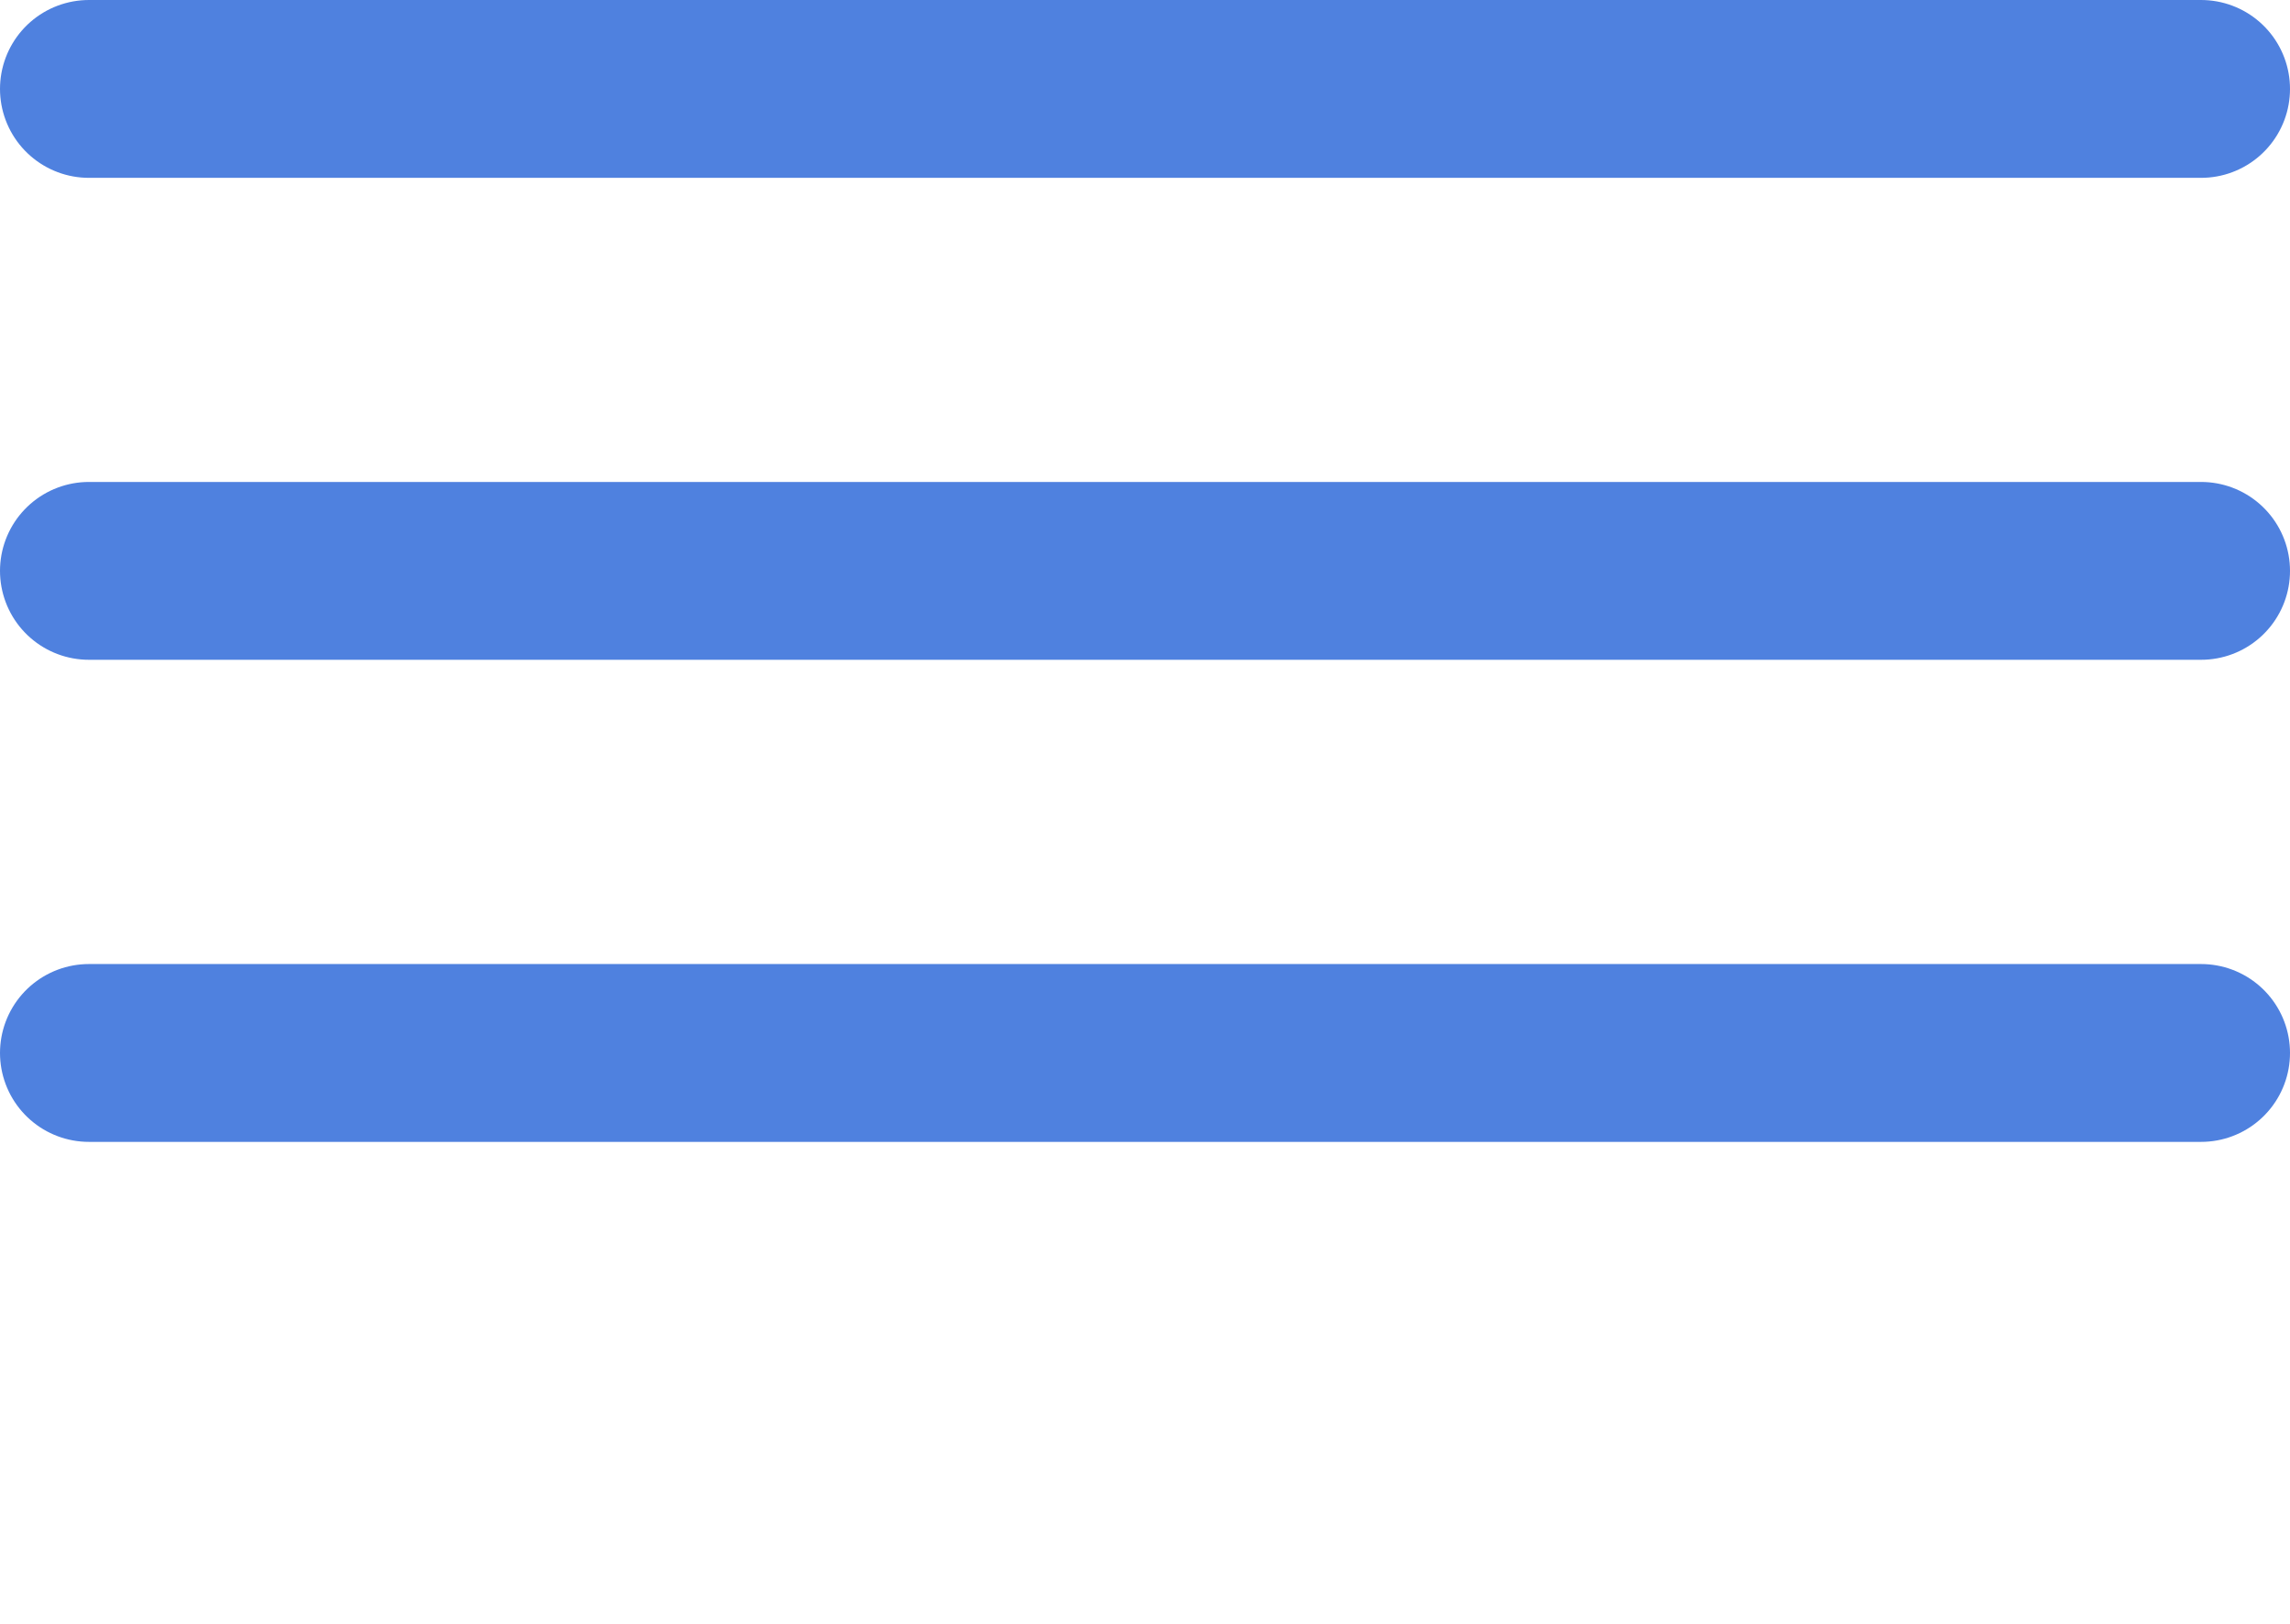
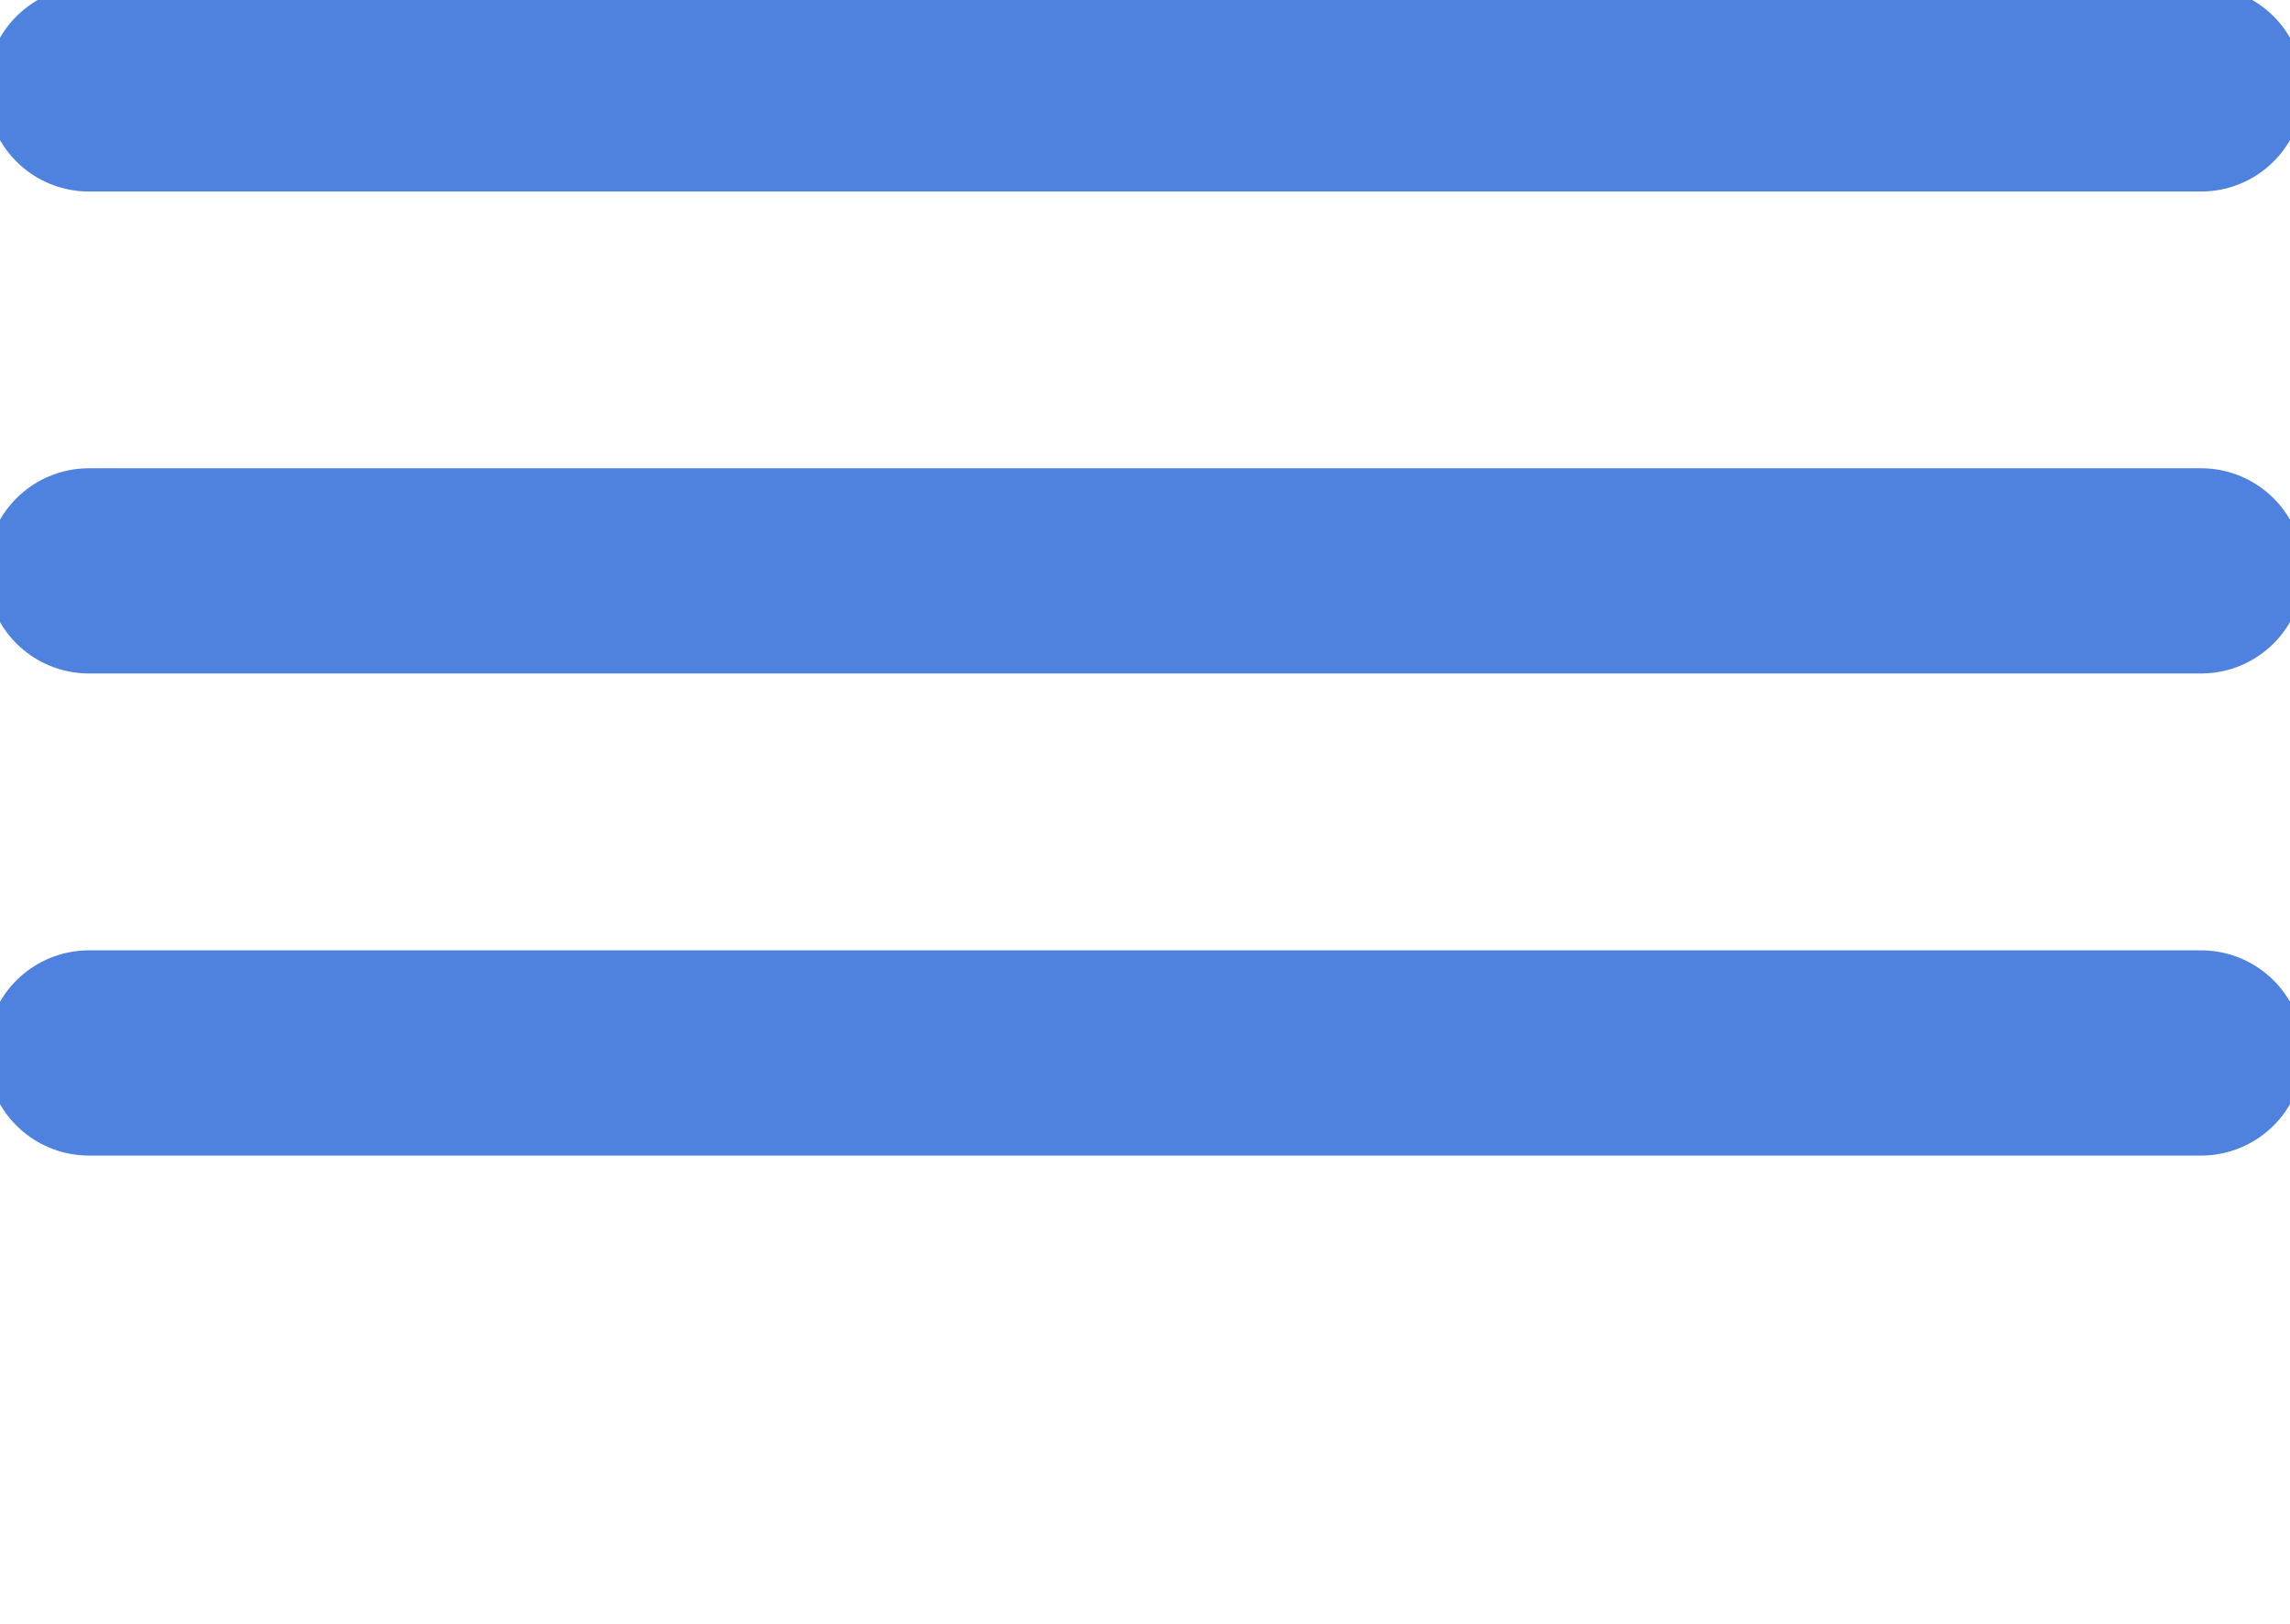
<svg xmlns="http://www.w3.org/2000/svg" viewBox="0 0 167.39 118.7">
  <defs>
-     <style>.cls-1{fill:none;stroke:#4f81df;stroke-linecap:round;stroke-miterlimit:10;stroke-width:13px;}</style>
+     <style>
+       .cls-1 {
+         fill: none;
+         stroke: #4f81df;
+         stroke-linecap: round;
+         stroke-miterlimit: 10;
+         stroke-width: 15px;
+       }
+     </style>
  </defs>
  <g id="Layer_2" data-name="Layer 2">
    <g id="Layer_1-2" data-name="Layer 1">
      <line class="cls-1" x1="6.5" y1="6.5" x2="160.89" y2="6.5" />
      <line class="cls-1" x1="6.5" y1="41.73" x2="160.89" y2="41.73" />
      <line class="cls-1" x1="6.5" y1="76.97" x2="160.89" y2="76.97" />
    </g>
  </g>
</svg>
